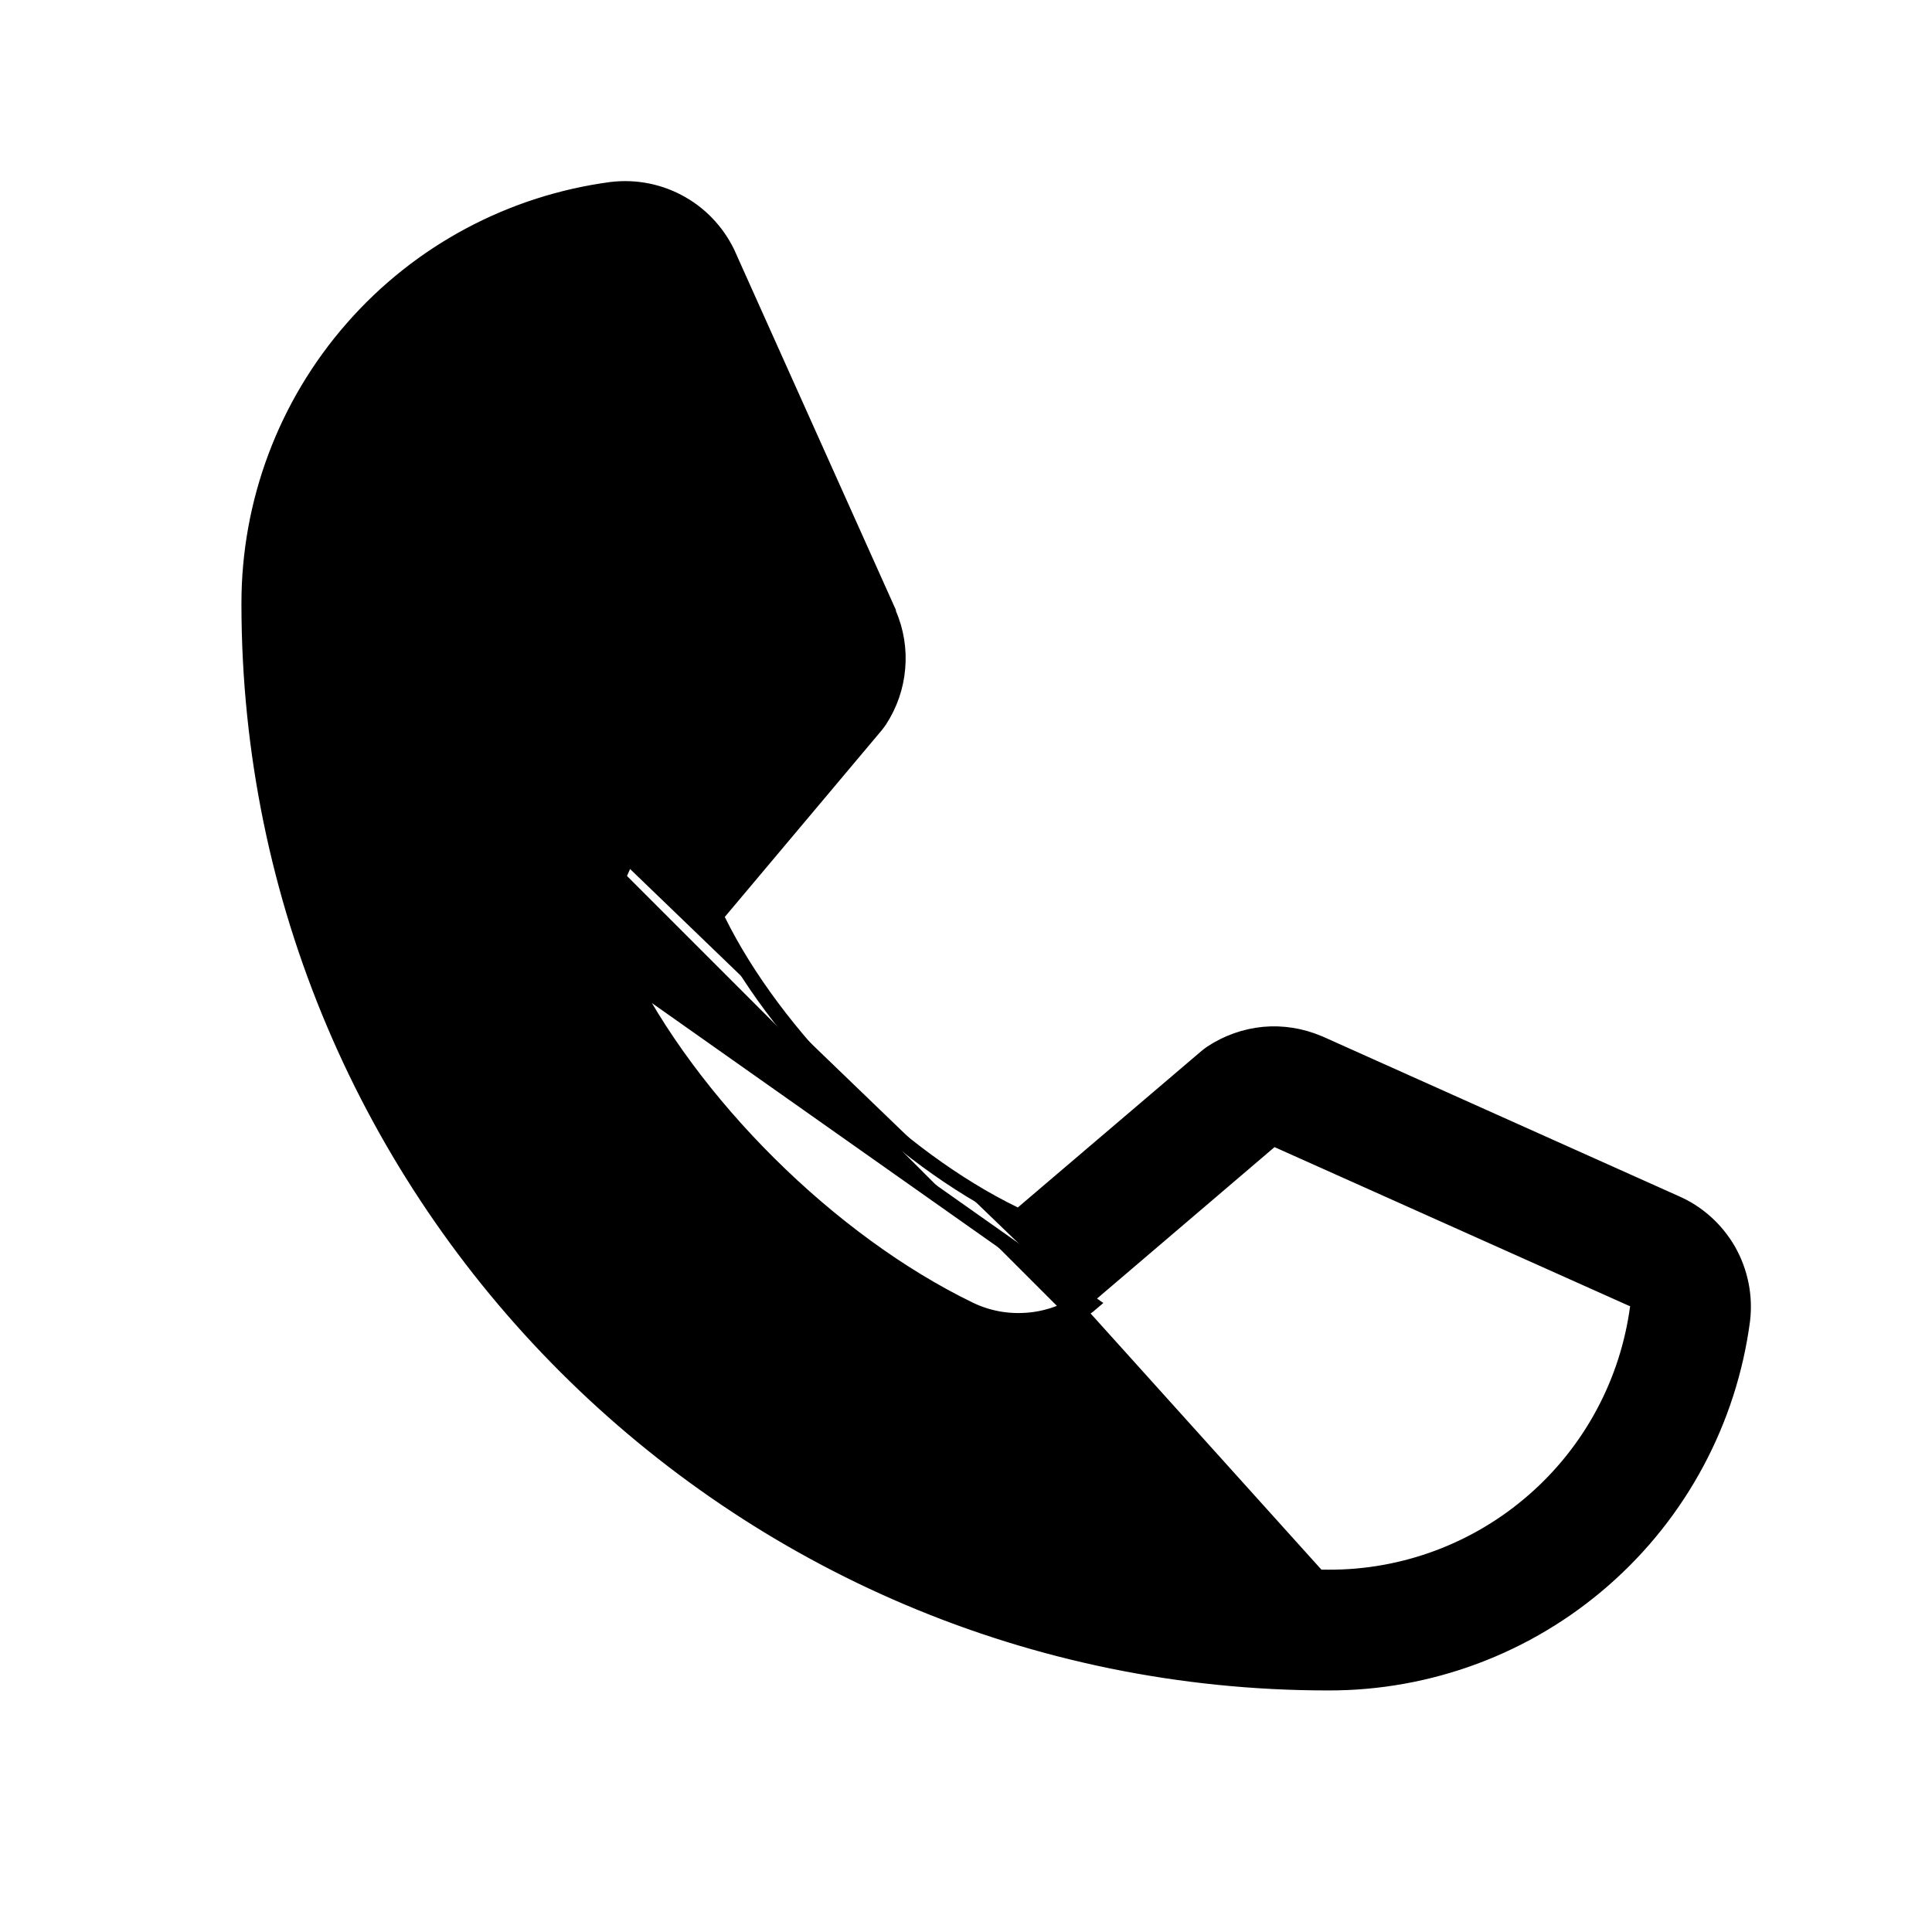
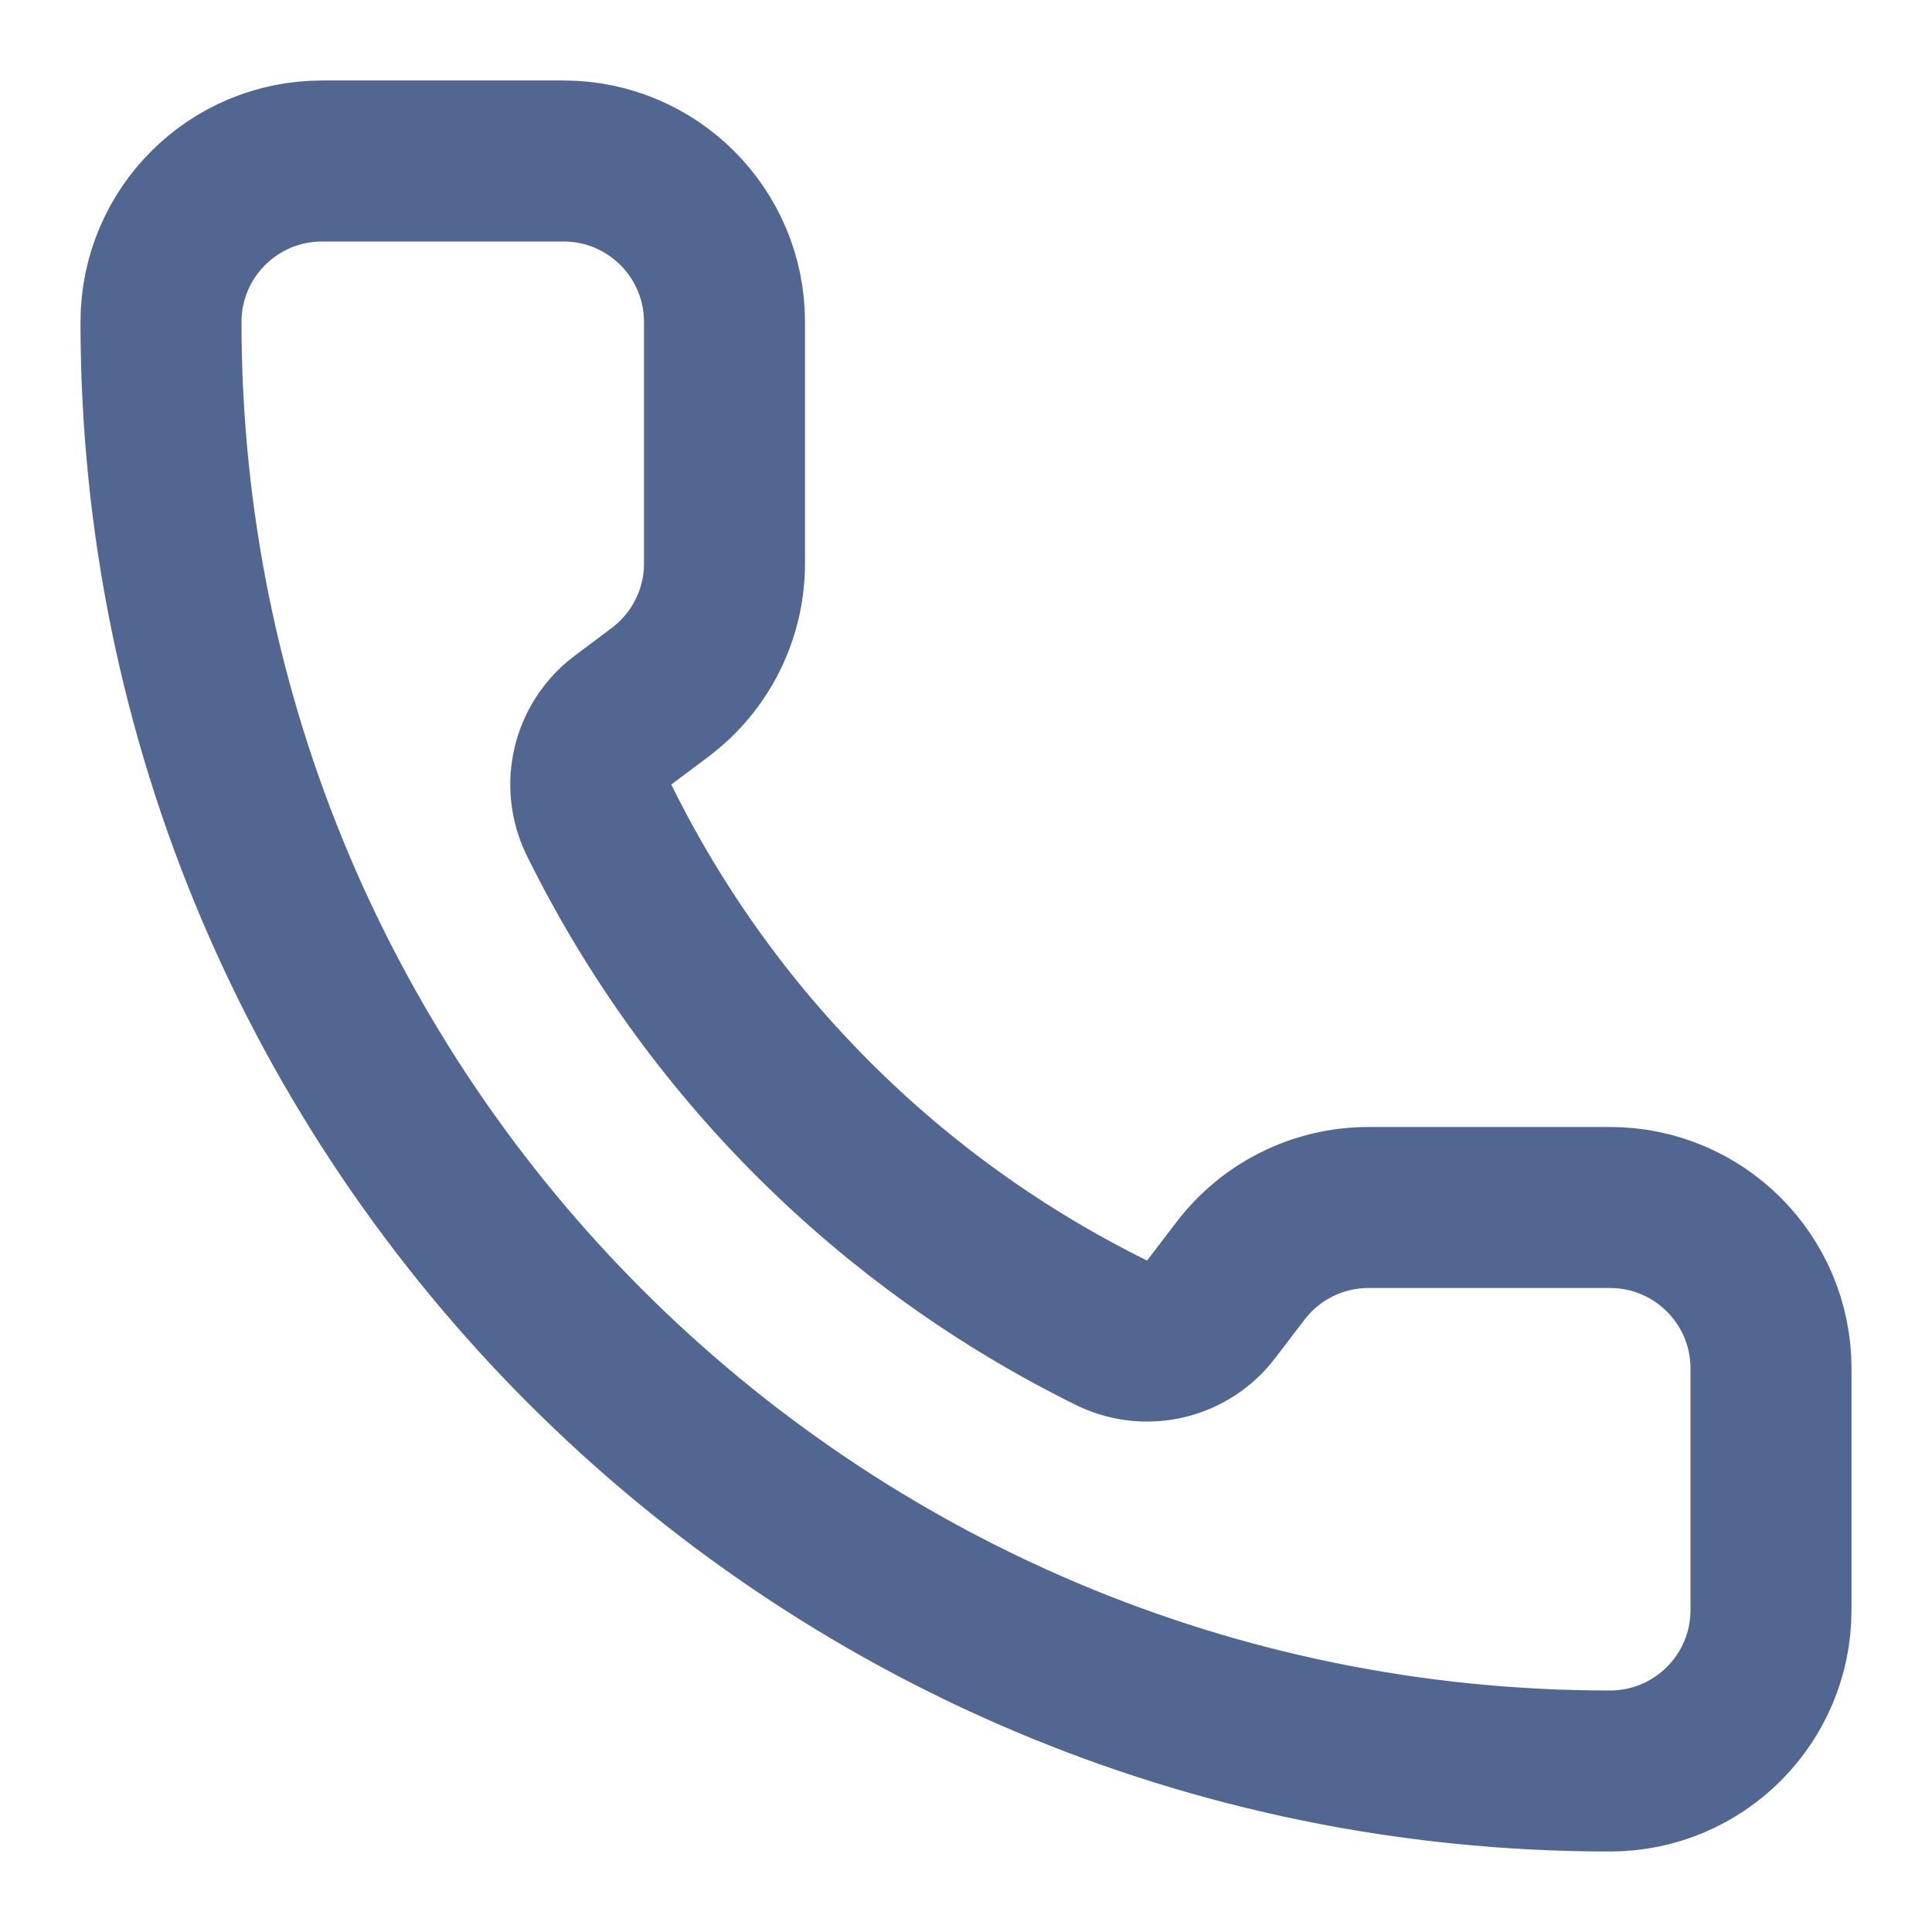
- <svg xmlns="http://www.w3.org/2000/svg" viewBox="0 0 16 16" fill="none">
-   <path d="M11 13.062C11.626 13.065 12.232 12.838 12.703 12.426C13.175 12.014 13.48 11.444 13.562 10.824L13.571 10.753H13.507L10.581 9.443L10.545 9.427L10.515 9.452L8.996 10.748C8.996 10.748 8.996 10.748 8.996 10.748C8.983 10.759 8.969 10.77 8.955 10.779L8.99 10.831M11 13.062L11 13L11 13.062C11 13.062 11 13.062 11 13.062ZM11 13.062C8.862 13.06 6.813 12.21 5.302 10.698C3.79 9.187 2.94 7.138 2.938 5M2.938 5C2.935 4.375 3.16 3.77 3.571 3.298C3.983 2.827 4.551 2.521 5.171 2.438L5.249 2.427L5.243 2.496L6.549 5.419L6.565 5.455L6.54 5.485L5.248 7.031L5.247 7.032L5.247 7.032C5.236 7.045 5.226 7.058 5.217 7.072L5.217 7.073L5.217 7.073C5.129 7.209 5.077 7.364 5.067 7.526C5.056 7.687 5.088 7.848 5.158 7.993C5.718 9.138 6.875 10.286 8.033 10.846C8.179 10.916 8.341 10.946 8.503 10.934C8.664 10.923 8.82 10.869 8.955 10.779L8.99 10.831M2.938 5C2.938 5 2.938 5 2.938 5L3 5L2.938 5C2.938 5 2.938 5 2.938 5ZM8.99 10.831C9.006 10.82 9.021 10.809 9.036 10.796L5.102 8.021C5.668 9.179 6.835 10.337 8.006 10.902C8.162 10.977 8.335 11.009 8.507 10.997C8.68 10.984 8.846 10.927 8.99 10.831ZM13.873 9.961L13.873 9.961C14.059 10.041 14.213 10.18 14.314 10.355C14.414 10.531 14.455 10.734 14.431 10.934C14.321 11.766 13.912 12.53 13.281 13.082C12.65 13.635 11.839 13.939 11 13.937H11C6.072 13.937 2.062 9.928 2.062 5L2.062 5C2.061 4.161 2.365 3.35 2.918 2.719C3.47 2.087 4.234 1.679 5.065 1.569C5.266 1.545 5.469 1.586 5.645 1.687C5.82 1.787 5.958 1.942 6.039 2.127L6.039 2.127L6.039 2.128L7.357 5.065V5.072L7.362 5.084C7.423 5.226 7.448 5.381 7.434 5.535C7.421 5.689 7.369 5.837 7.285 5.966C7.275 5.981 7.265 5.994 7.253 6.009L5.955 7.553L5.928 7.584L5.946 7.621C6.421 8.584 7.426 9.582 8.402 10.056L8.439 10.074L8.47 10.047L9.991 8.751C9.991 8.751 9.991 8.751 9.991 8.751C10.004 8.74 10.018 8.73 10.032 8.72L10.032 8.72C10.162 8.634 10.311 8.581 10.466 8.566C10.621 8.552 10.777 8.577 10.92 8.638L10.928 8.641L10.928 8.641L13.873 9.961Z" fill="currentColor" stroke="currentColor" stroke-width="0.125" />
+ <svg xmlns="http://www.w3.org/2000/svg" viewBox="0 0 24 24" fill="none" stroke="#516690" stroke-width="2" stroke-linecap="round" stroke-linejoin="round" class="lucide lucide-phone-icon lucide-phone">
+   <path d="M13.832 16.568a1 1 0 0 0 1.213-.303l.355-.465A2 2 0 0 1 17 15h3a2 2 0 0 1 2 2v3a2  2 0 0 1-2 2A18 18 0 0 1 2 4a2 2 0 0 1 2-2h3a2 2 0 0 1 2 2v3a2 2 0 0 1-.8  1.6l-.468.351a1 1 0 0 0-.292 1.233 14 14 0 0 0 6.392 6.384" />
</svg>
